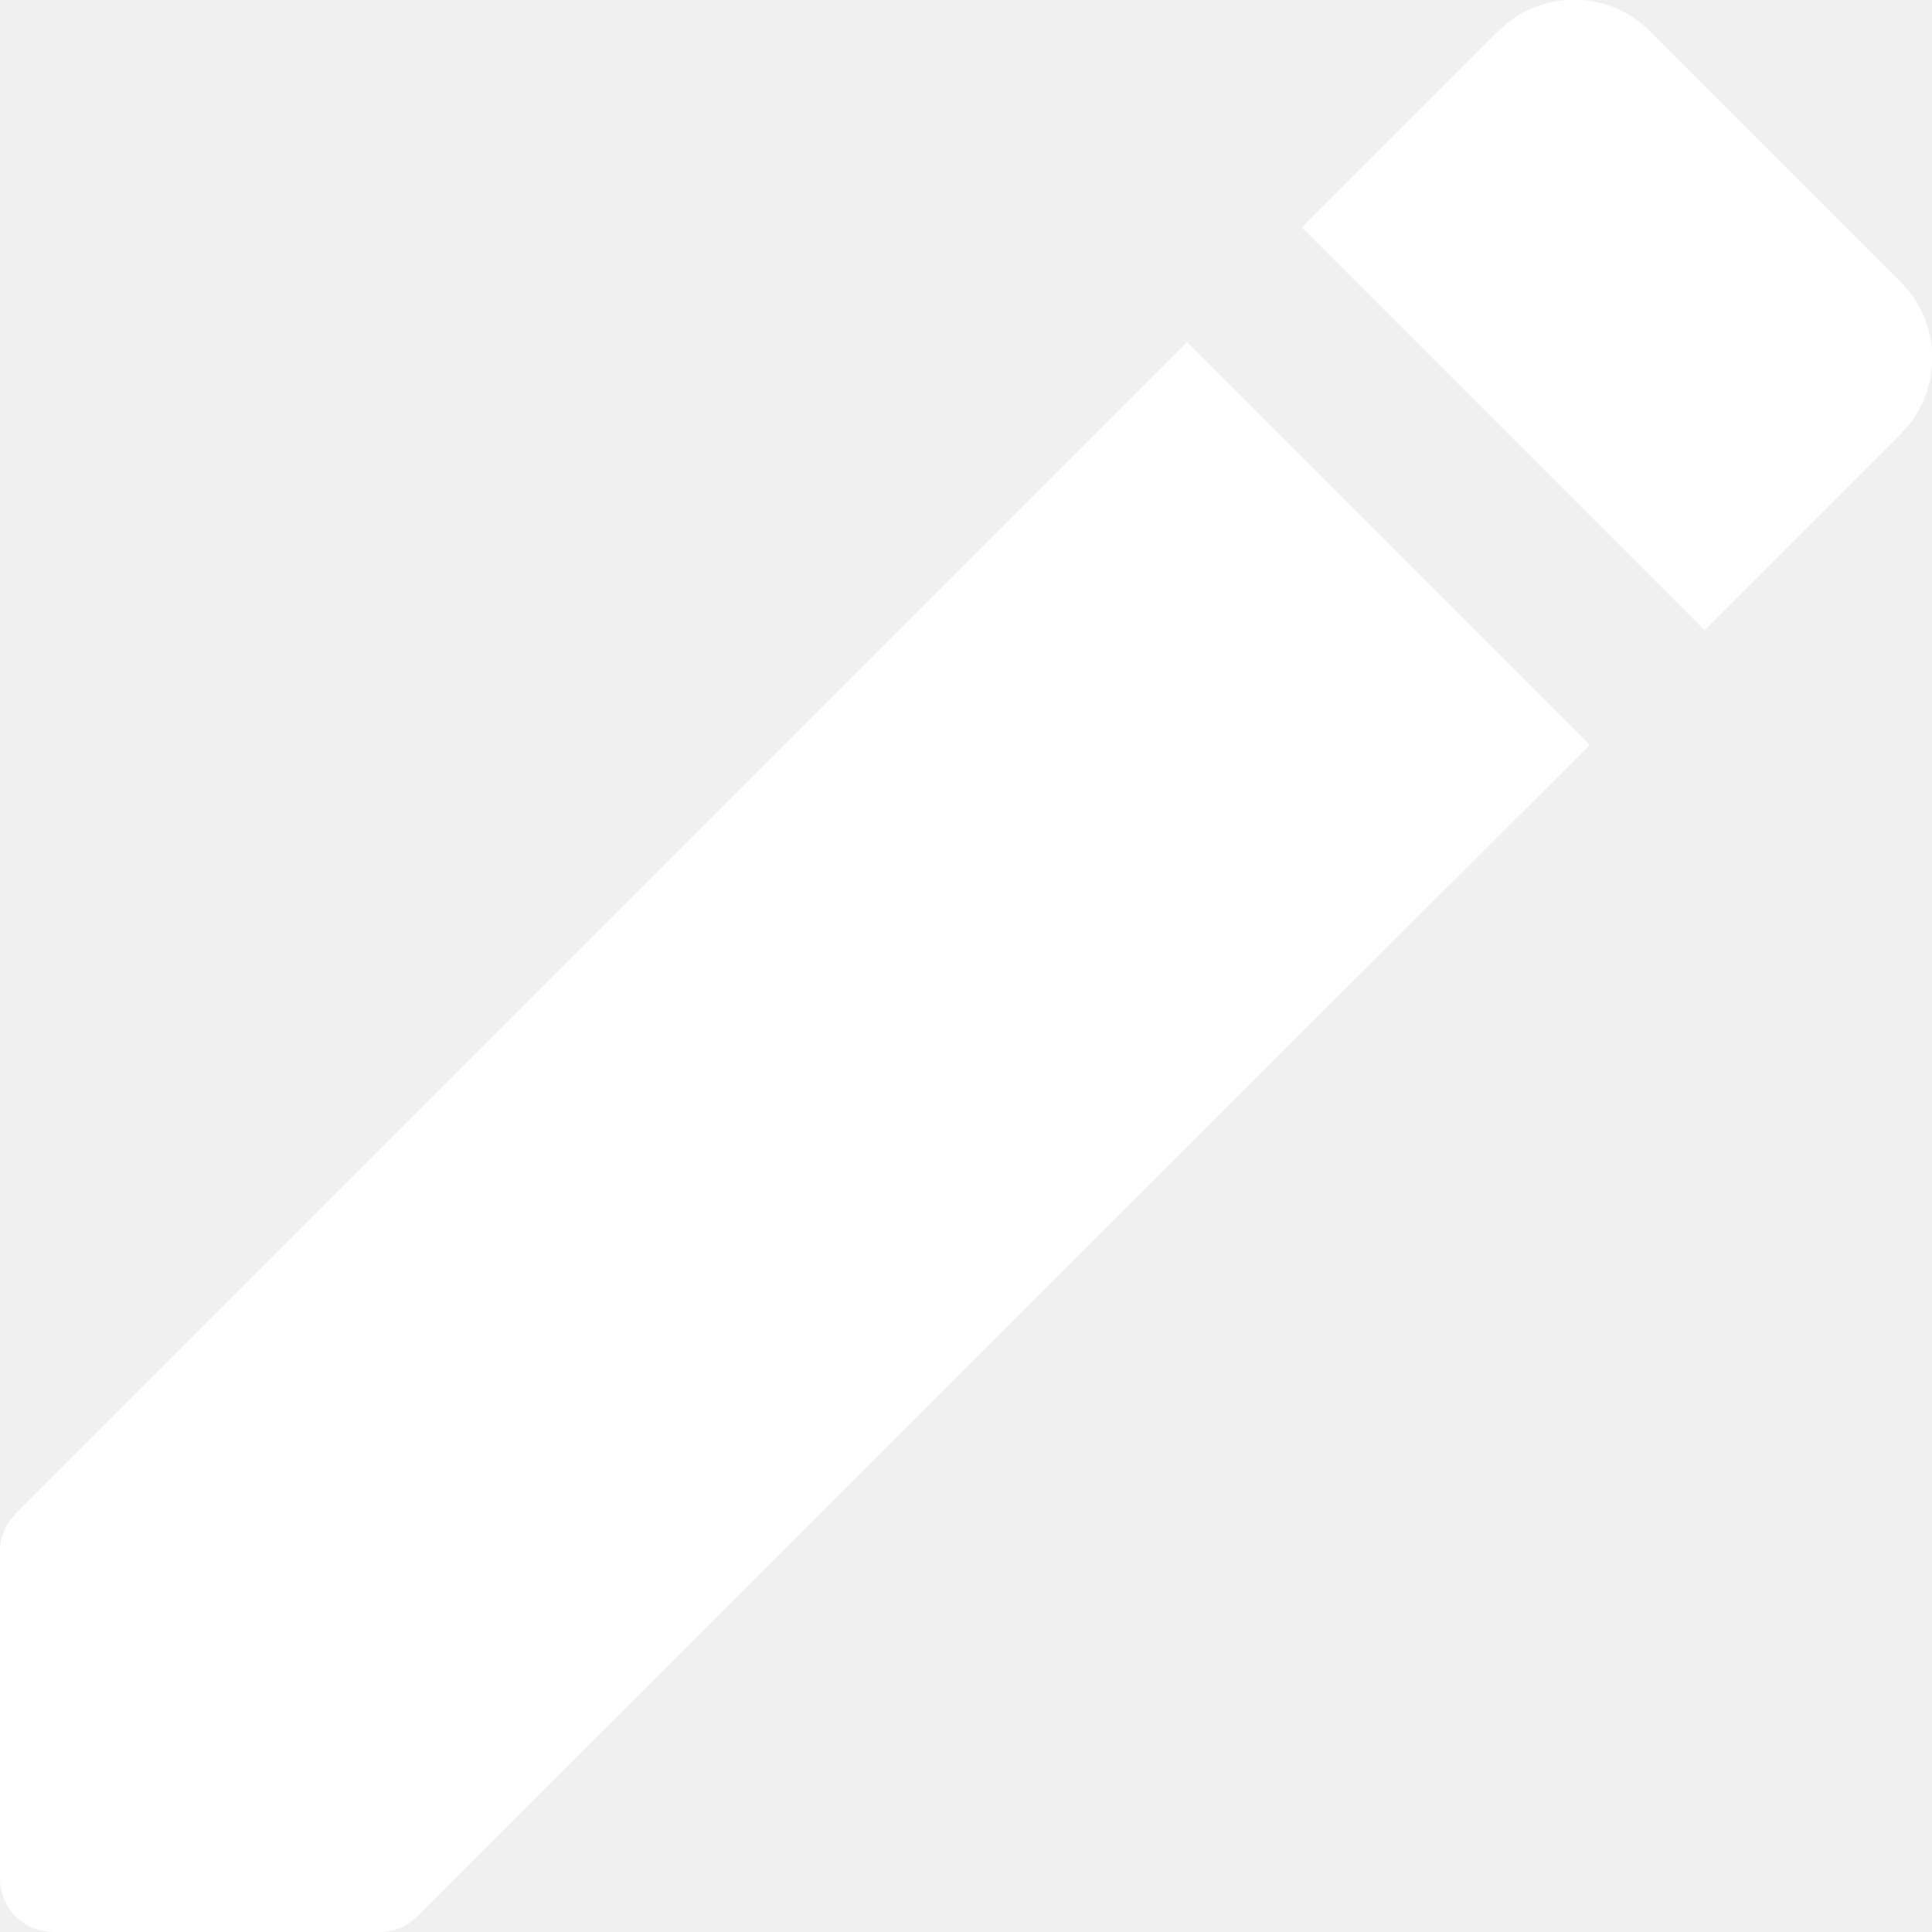
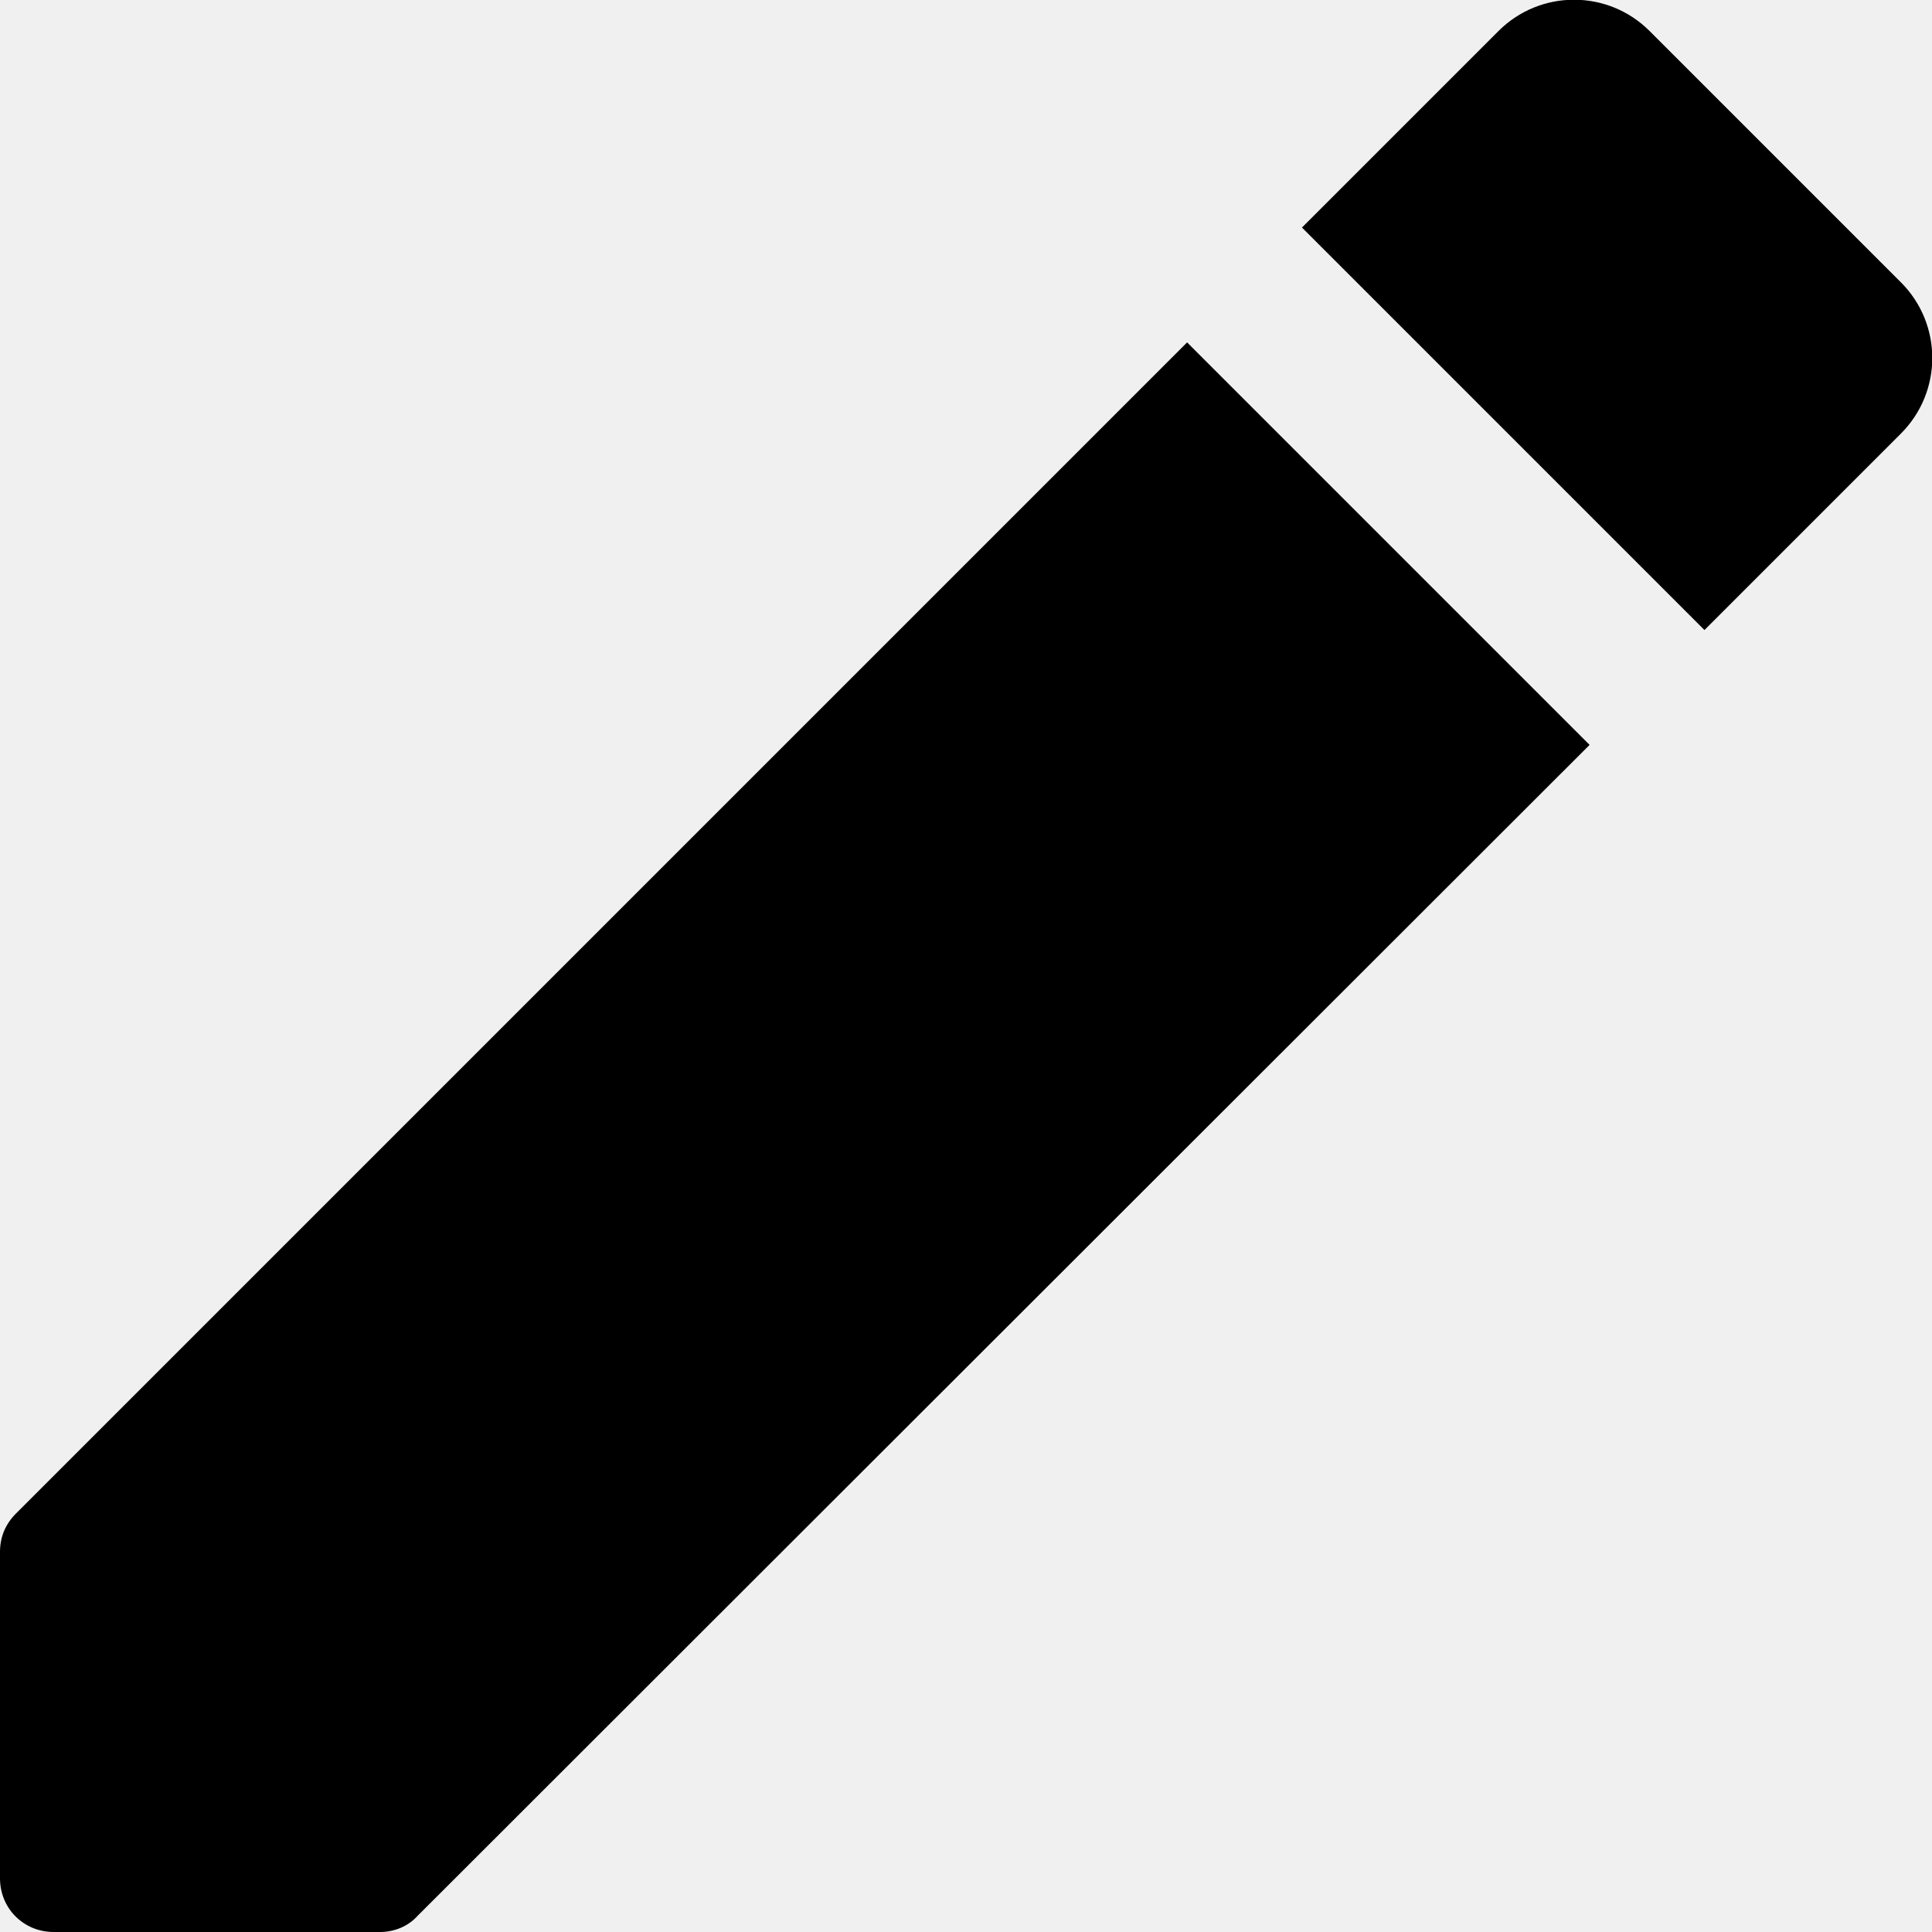
<svg xmlns="http://www.w3.org/2000/svg" width="18px" height="18px" viewBox="0 0 18 18" version="1.1">
  <g id="Icons" stroke="none" stroke-width="1" fill="none" fill-rule="evenodd">
    <g id="Rounded" transform="translate(-579, -2771)">
      <g id="Image" transform="translate(100, 2626)">
        <g id="-Round-/-Image-/-edit" transform="translate(476, 142)">
          <g transform="translate(0, 0)">
            <polygon id="Path" points="0 0 24 0 24 24 0 24" />
-             <path d="M3,17.46 L3,20.5 C3,20.78 3.22,21 3.5,21 L6.54,21 C6.67,21 6.8,20.95 6.89,20.85 L17.81,9.94 L14.06,6.19 L3.15,17.1 C3.05,17.2 3,17.32 3,17.46 Z M20.71,7.04 C21.1,6.65 21.1,6.02 20.71,5.63 L18.37,3.29 C17.98,2.9 17.35,2.9 16.96,3.29 L15.13,5.12 L18.88,8.87 L20.71,7.04 Z" id="🔹-Icon-Color" fill="#ffffff" />
+             <path d="M3,17.46 L3,20.5 C3,20.78 3.22,21 3.5,21 L6.54,21 C6.67,21 6.8,20.95 6.89,20.85 L17.81,9.94 L14.06,6.19 L3.15,17.1 C3.05,17.2 3,17.32 3,17.46 Z M20.71,7.04 C21.1,6.65 21.1,6.02 20.71,5.63 L18.37,3.29 C17.98,2.9 17.35,2.9 16.96,3.29 L15.13,5.12 L18.88,8.87 L20.71,7.04 Z" id="🔹-Icon-Color" fill="#000000" />
          </g>
        </g>
      </g>
    </g>
  </g>
</svg>
